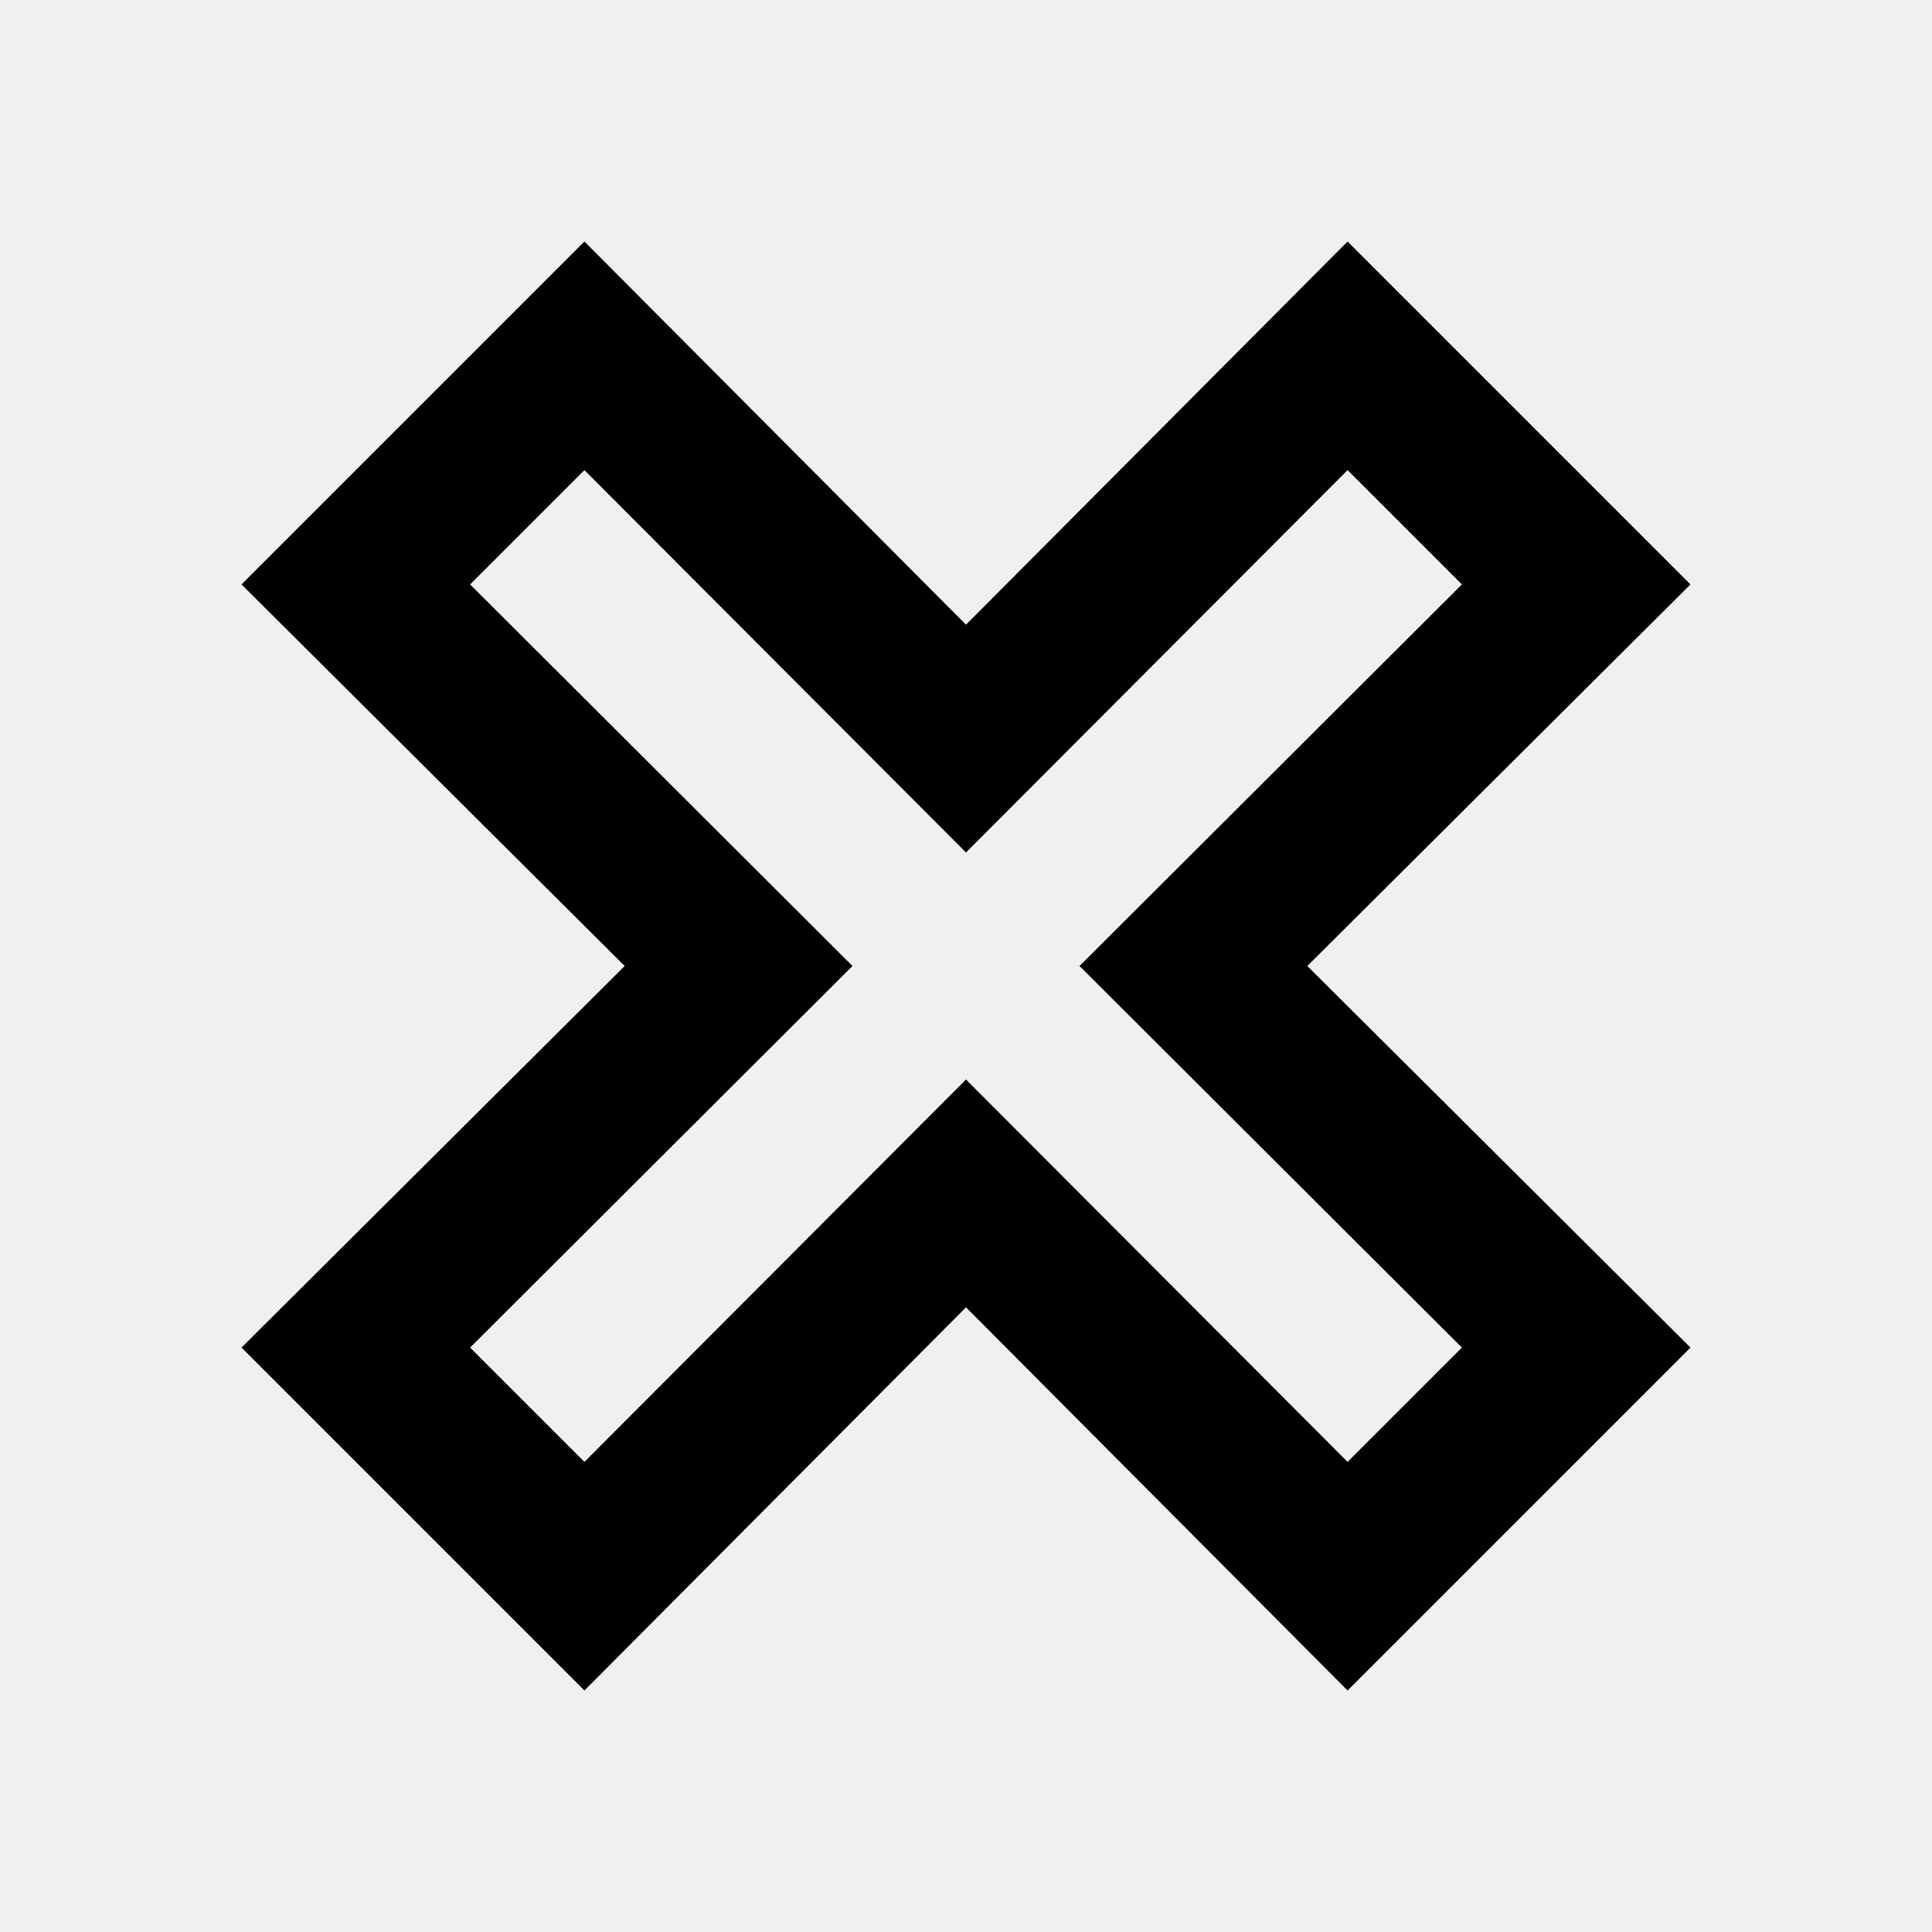
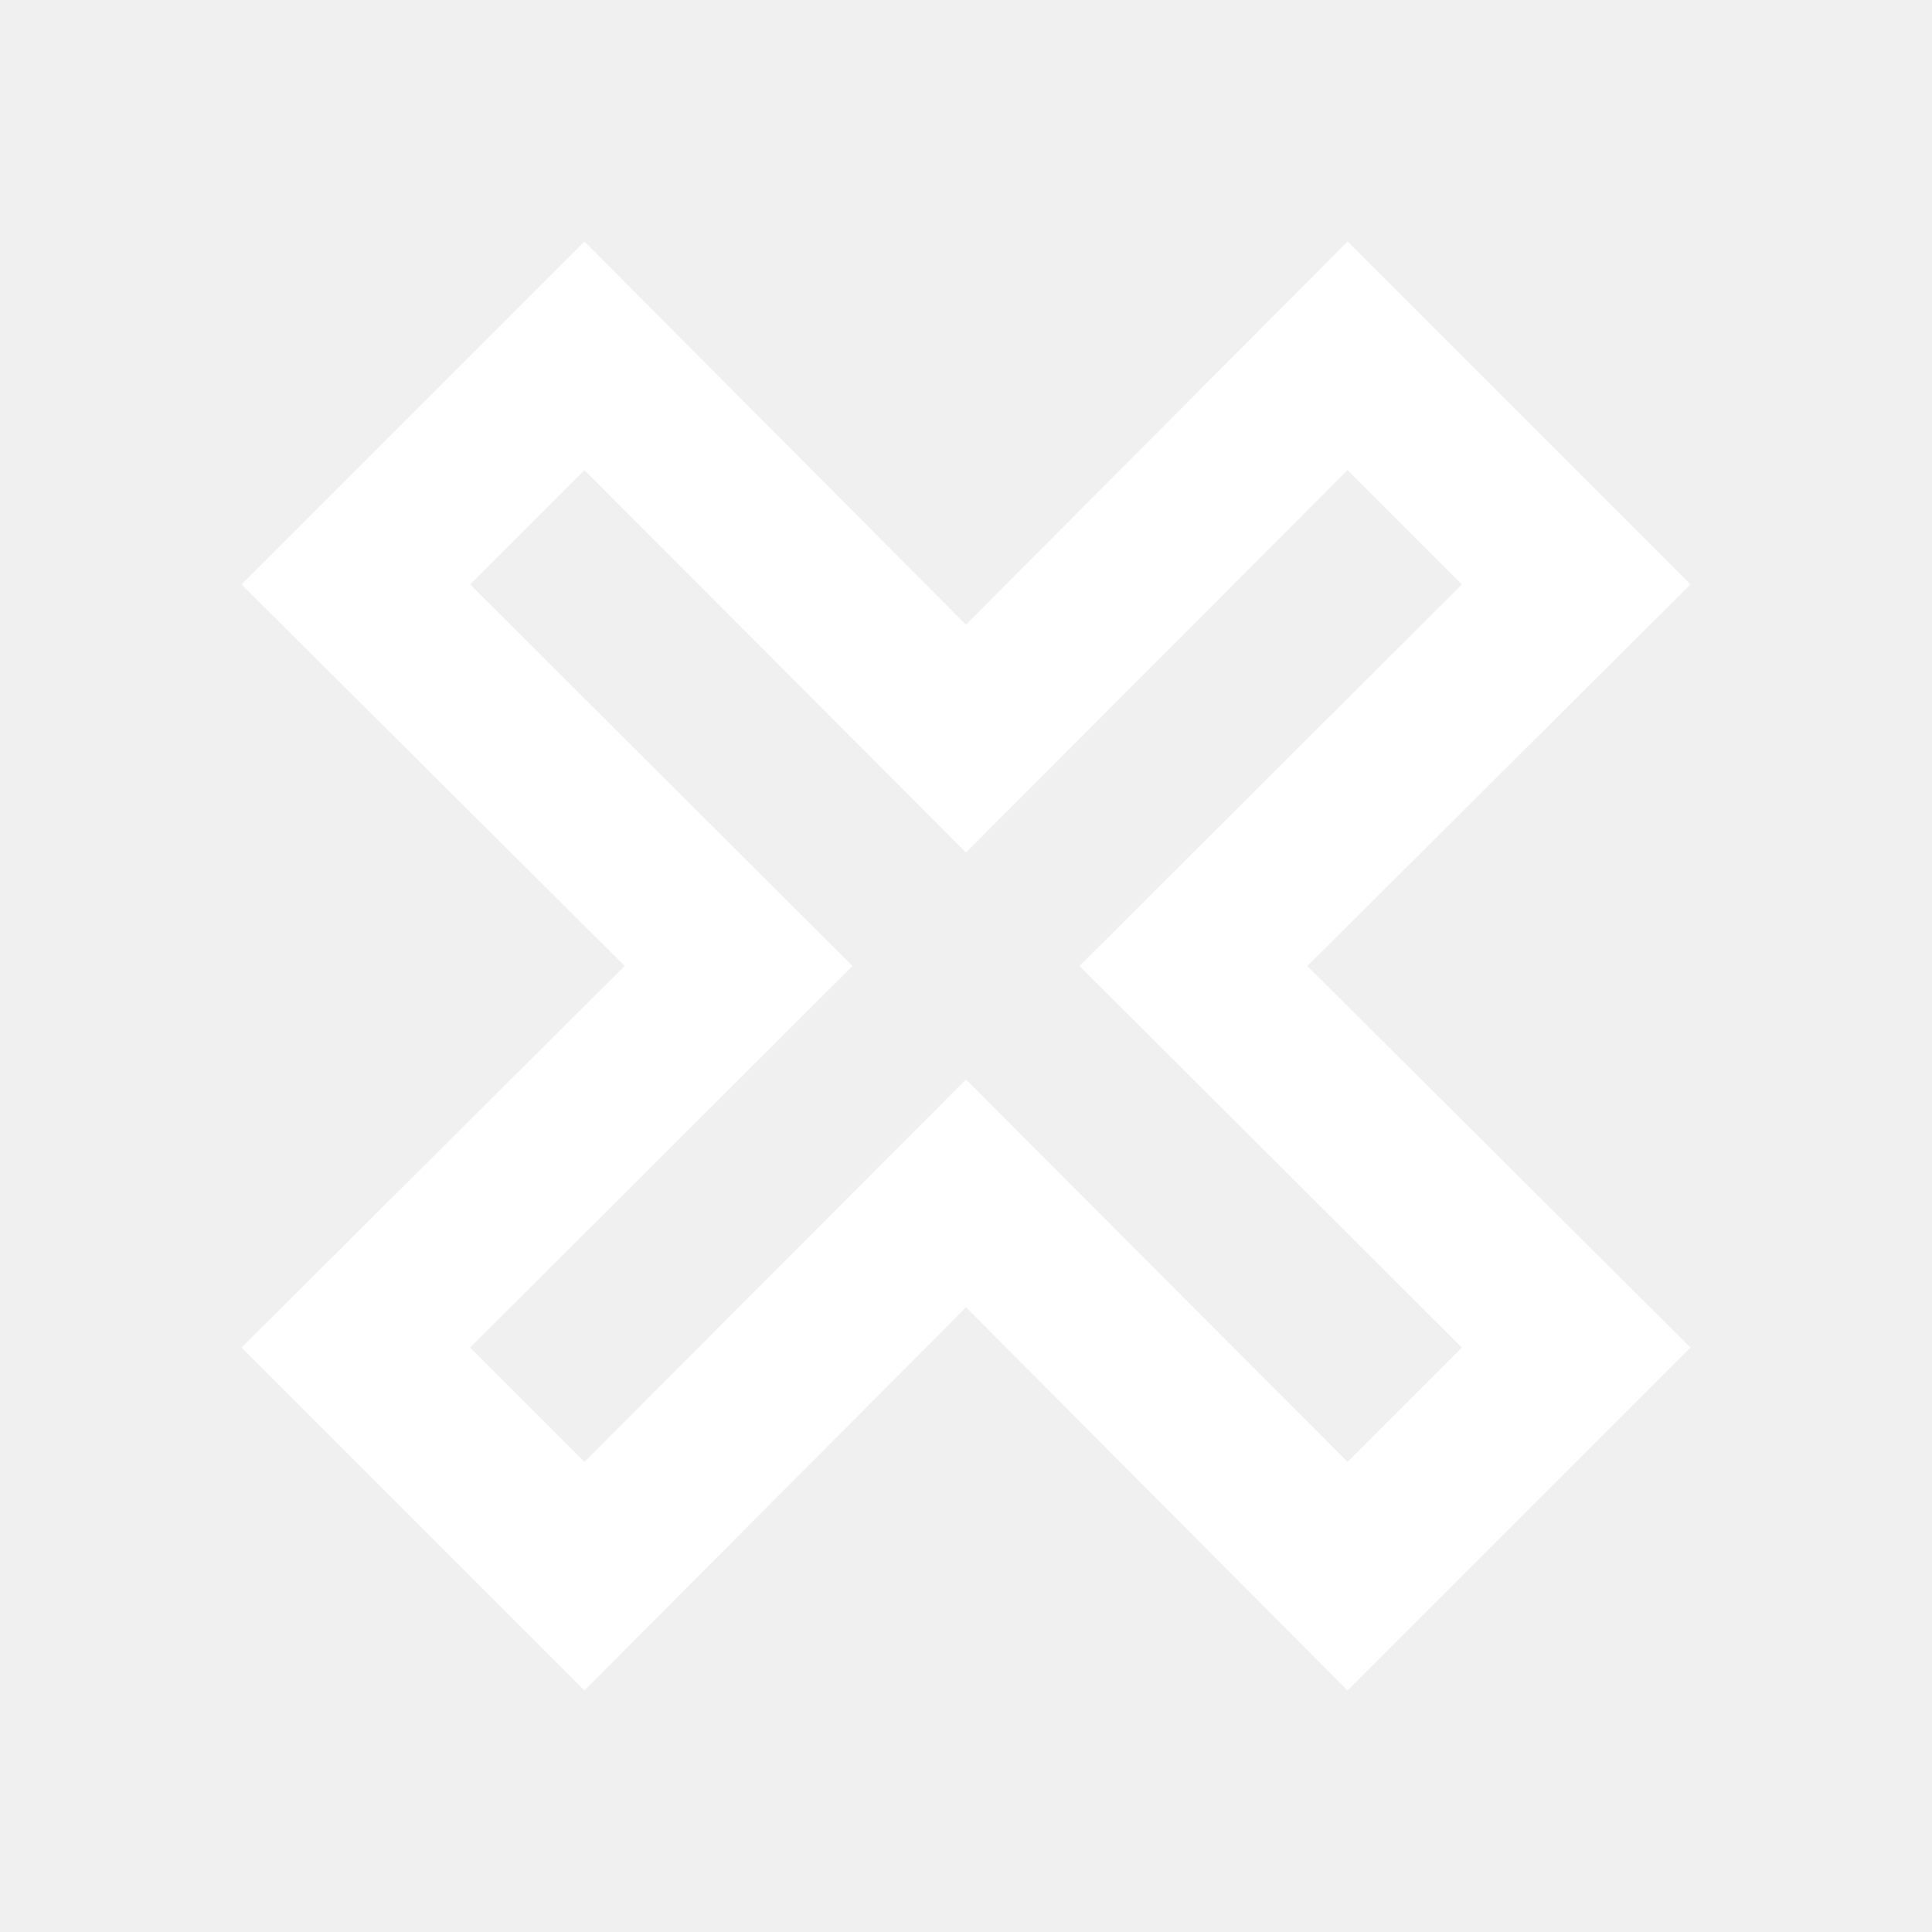
- <svg xmlns="http://www.w3.org/2000/svg" viewBox="0 0 24 24">
+ <svg xmlns="http://www.w3.org/2000/svg" fill="#ffffff" viewBox="0 0 24 24">
  <path d="M3,16.74L7.76,12L3,7.26L7.26,3L12,7.76L16.74,3L21,7.26L16.24,12L21,16.74L16.74,21L12,16.24L7.26,21L3,16.74M12,13.41L16.74,18.16L18.16,16.74L13.41,12L18.16,7.26L16.74,5.84L12,10.59L7.26,5.84L5.84,7.26L10.59,12L5.84,16.74L7.26,18.16L12,13.41Z" />
</svg>
